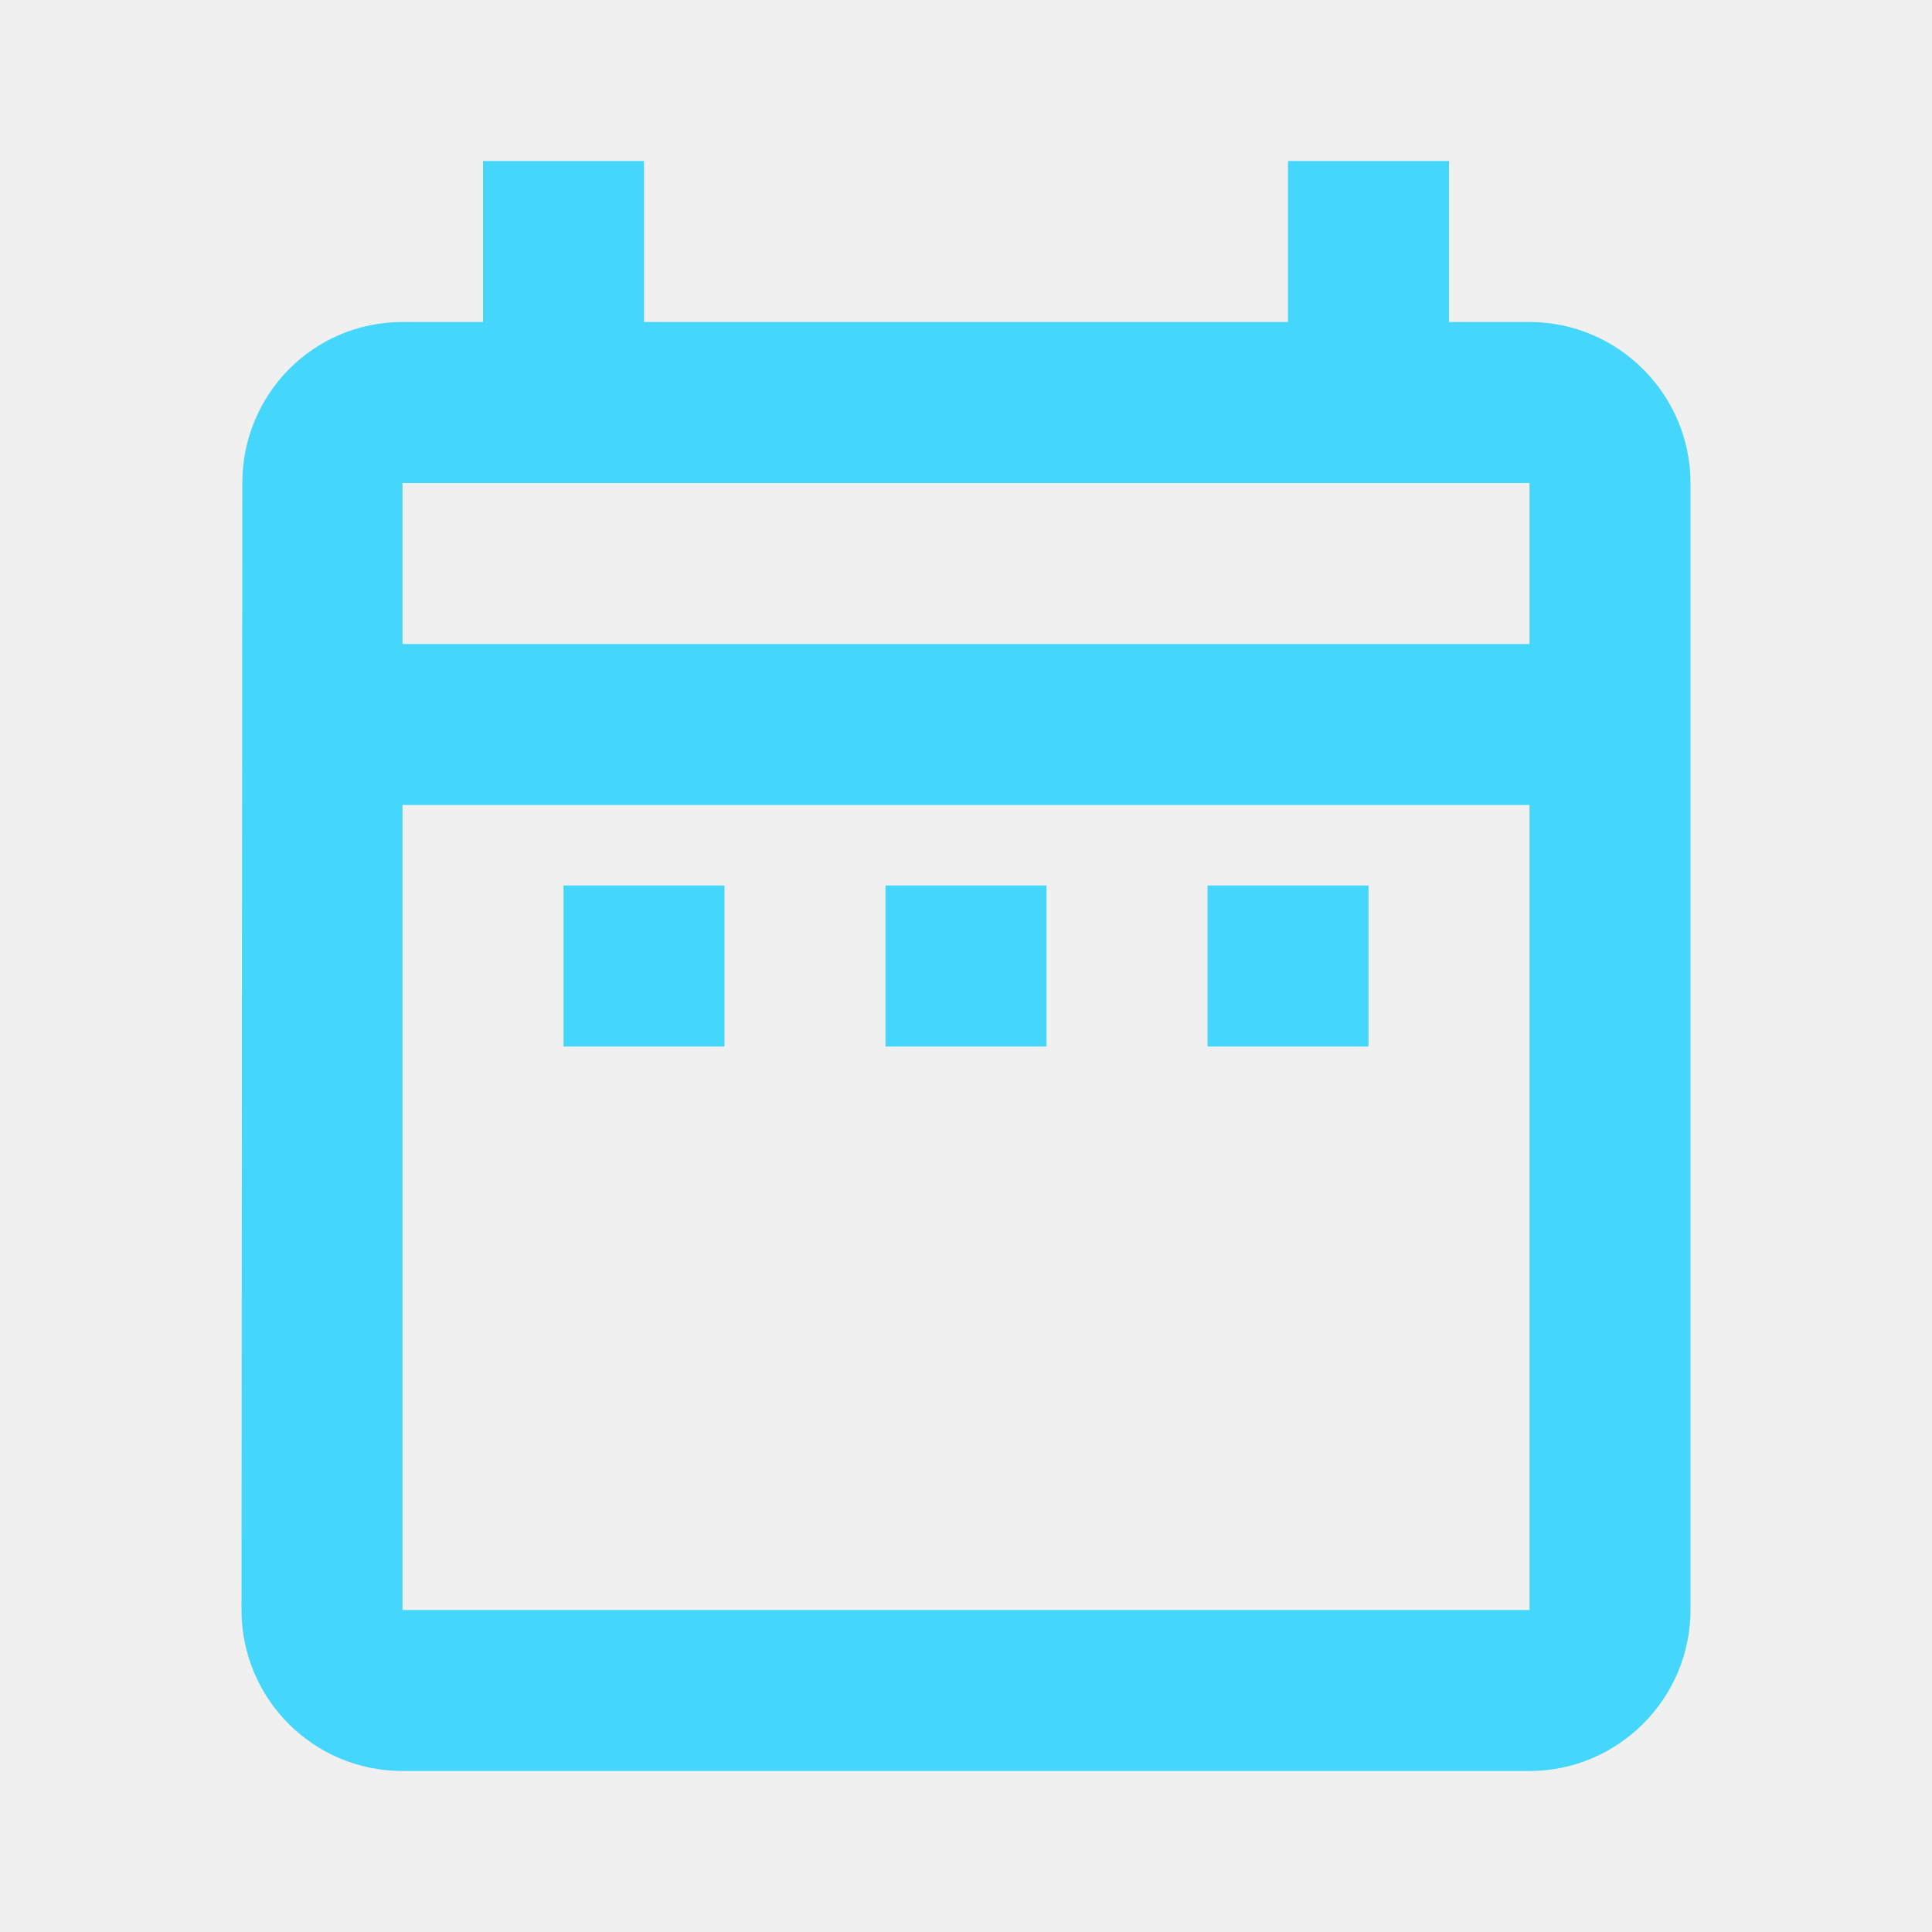
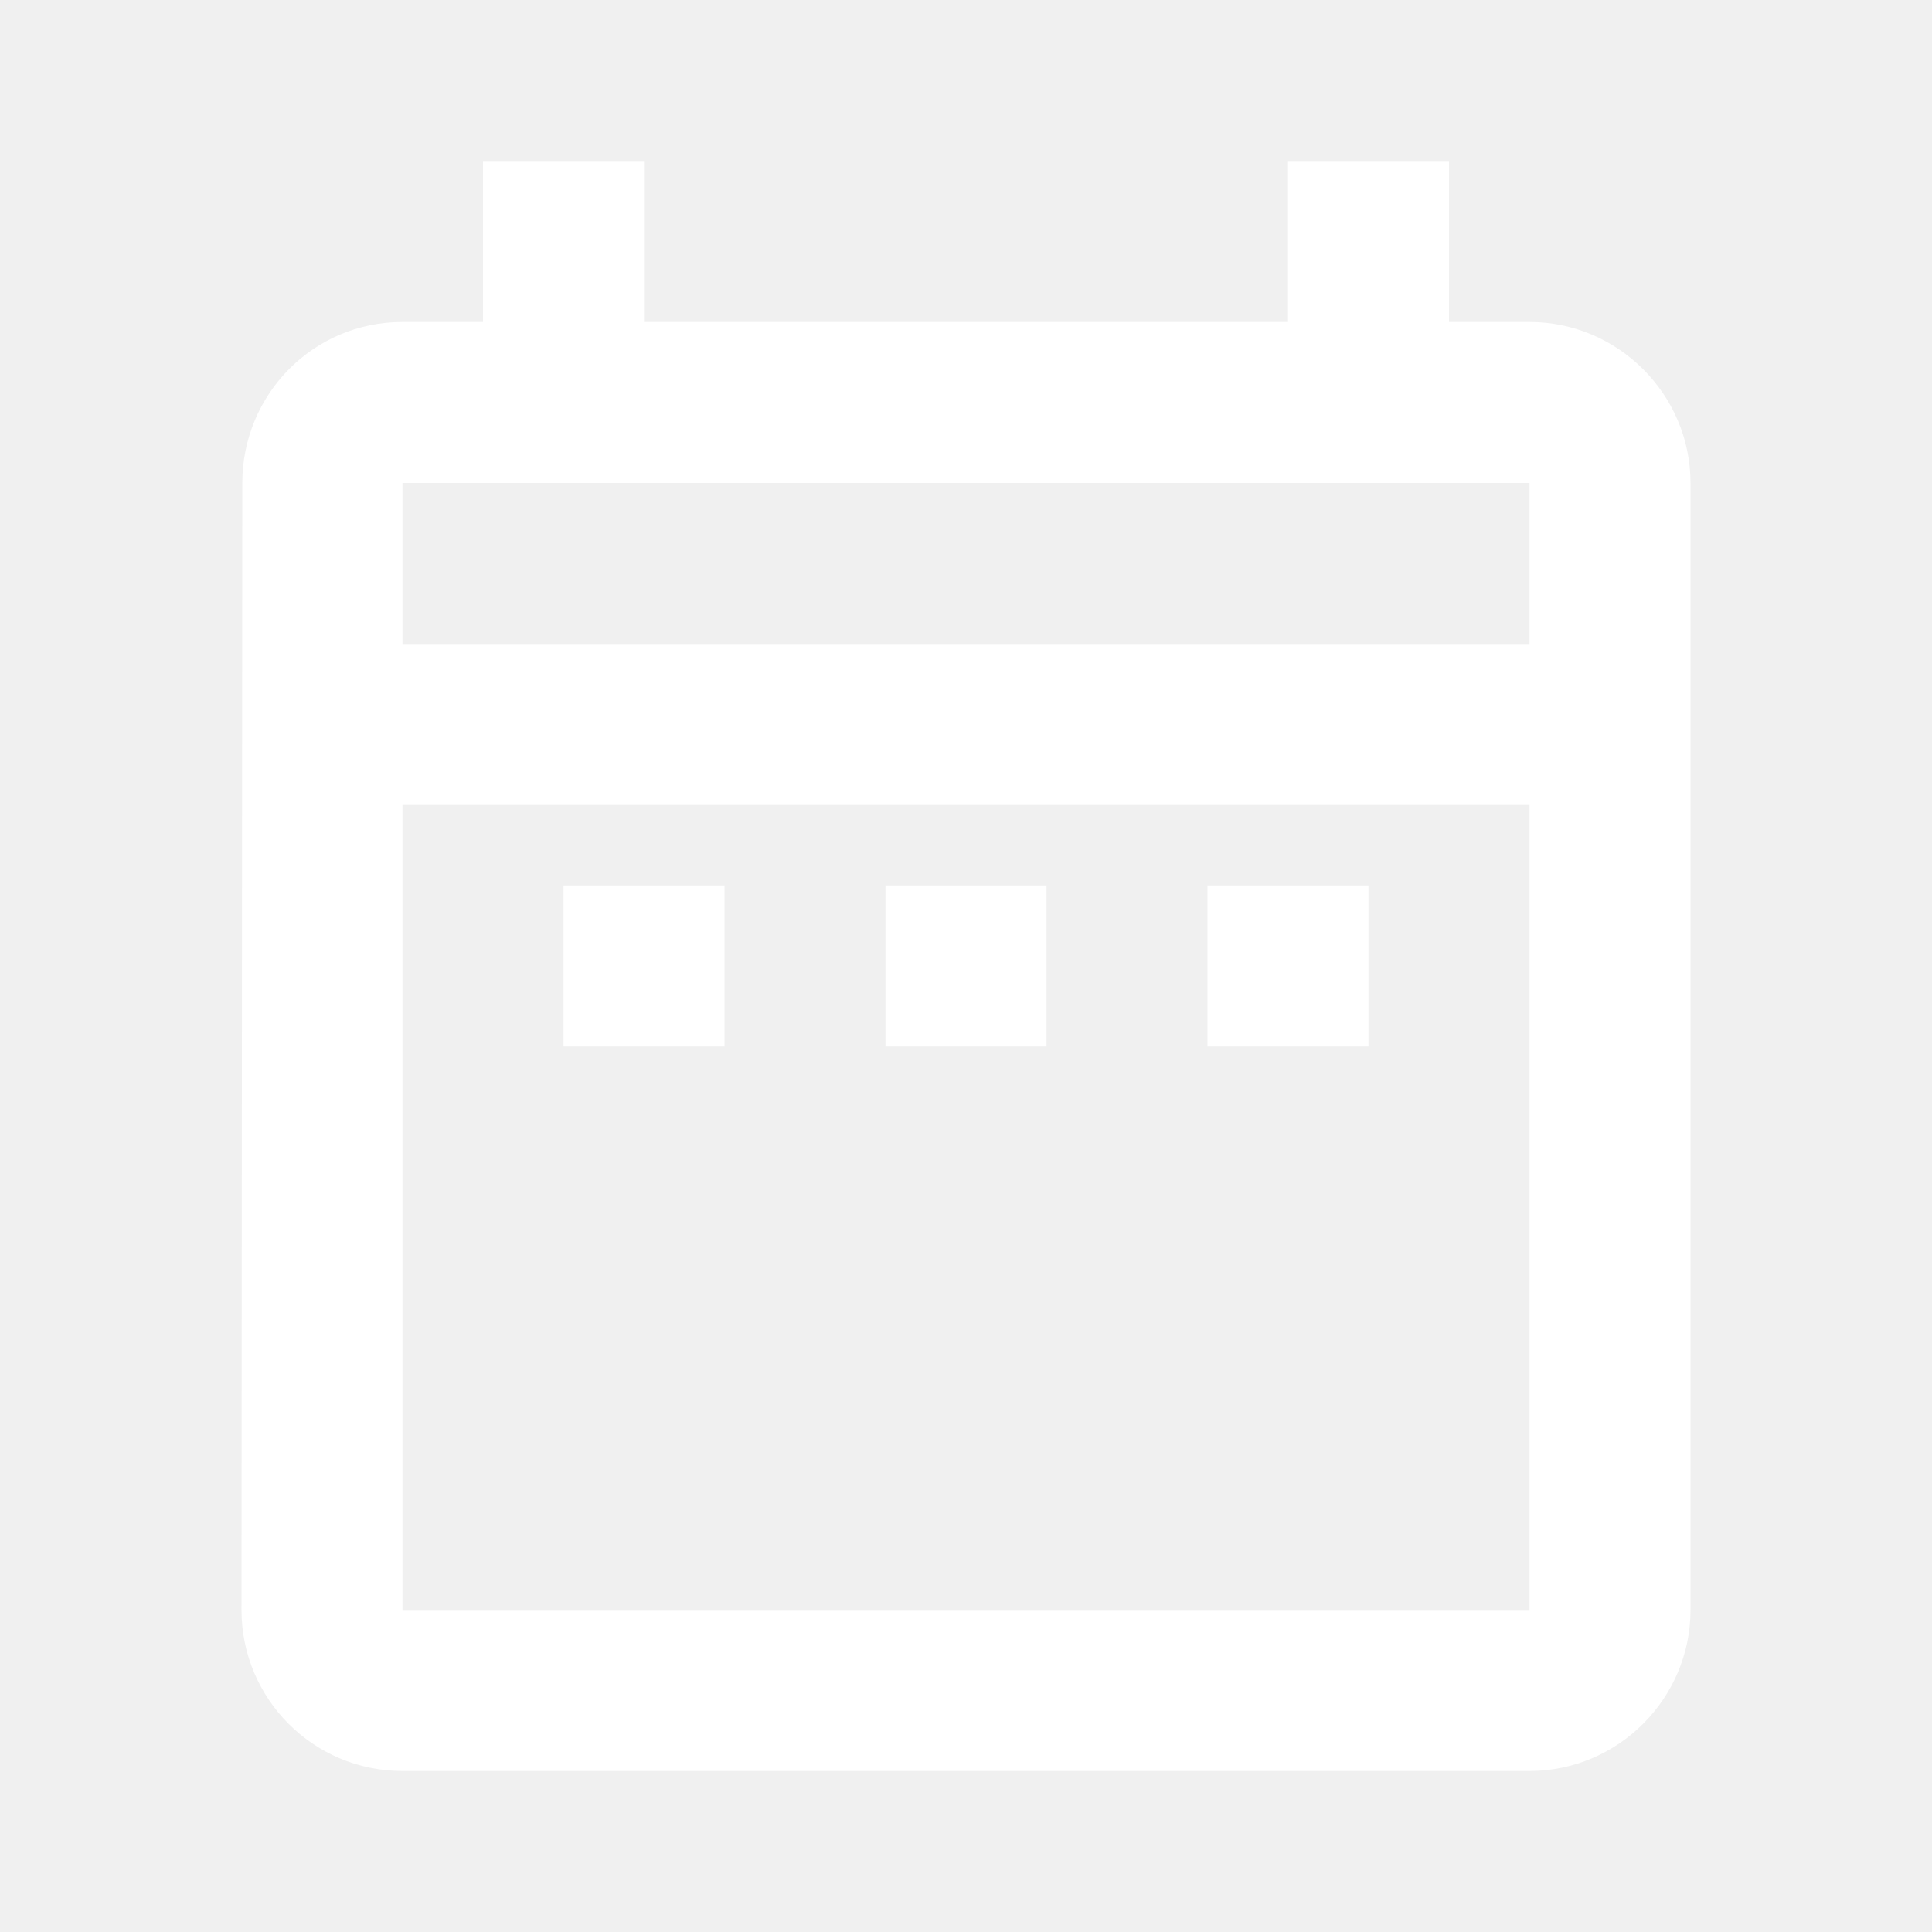
- <svg xmlns="http://www.w3.org/2000/svg" height="24px" viewBox="0 0 24 24" width="24px" fill="rgba(0, 204, 255, 0.712)">
+ <svg xmlns="http://www.w3.org/2000/svg" height="24px" viewBox="0 0 24 24" width="24px" fill="white">
  <path d="M0 0h24v24H0V0z" fill="none" />
  <path d="M7 11h2v2H7v-2zm14-5v14c0 1.1-.9 2-2 2H5c-1.11 0-2-.9-2-2l.01-14c0-1.1.88-2 1.99-2h1V2h2v2h8V2h2v2h1c1.1 0 2 .9 2 2zM5 8h14V6H5v2zm14 12V10H5v10h14zm-4-7h2v-2h-2v2zm-4 0h2v-2h-2v2z" />
</svg>
